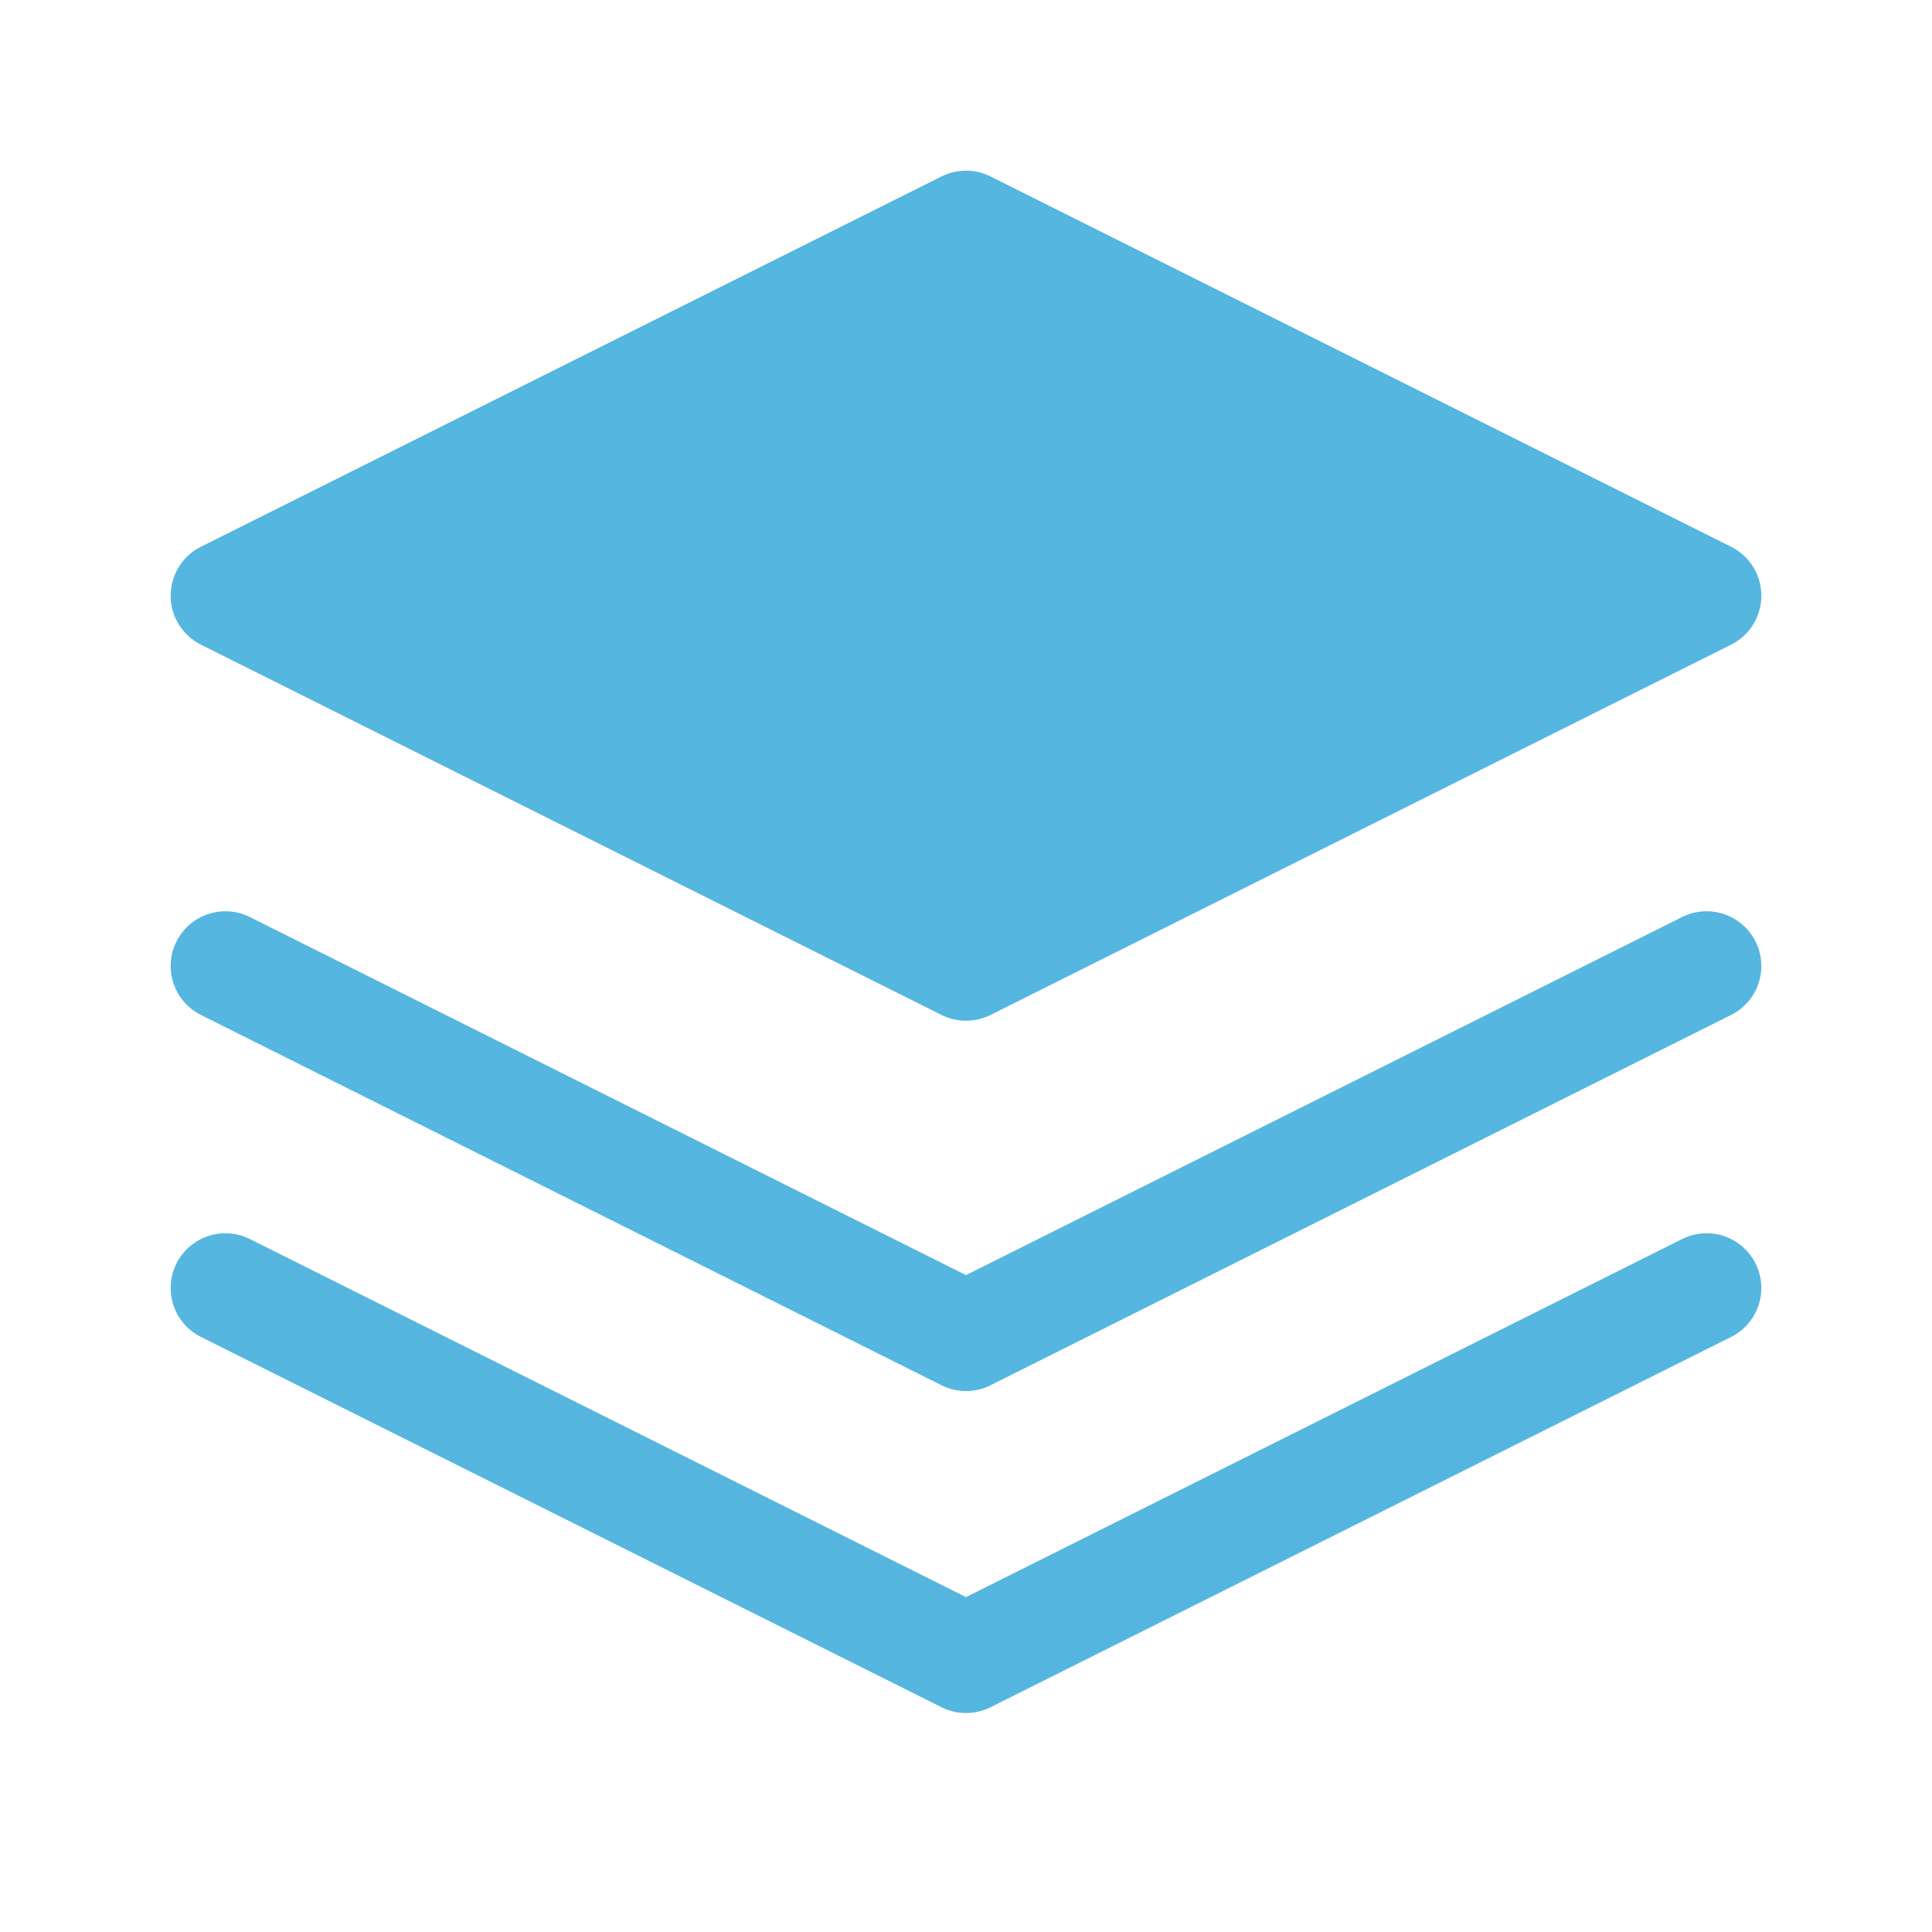
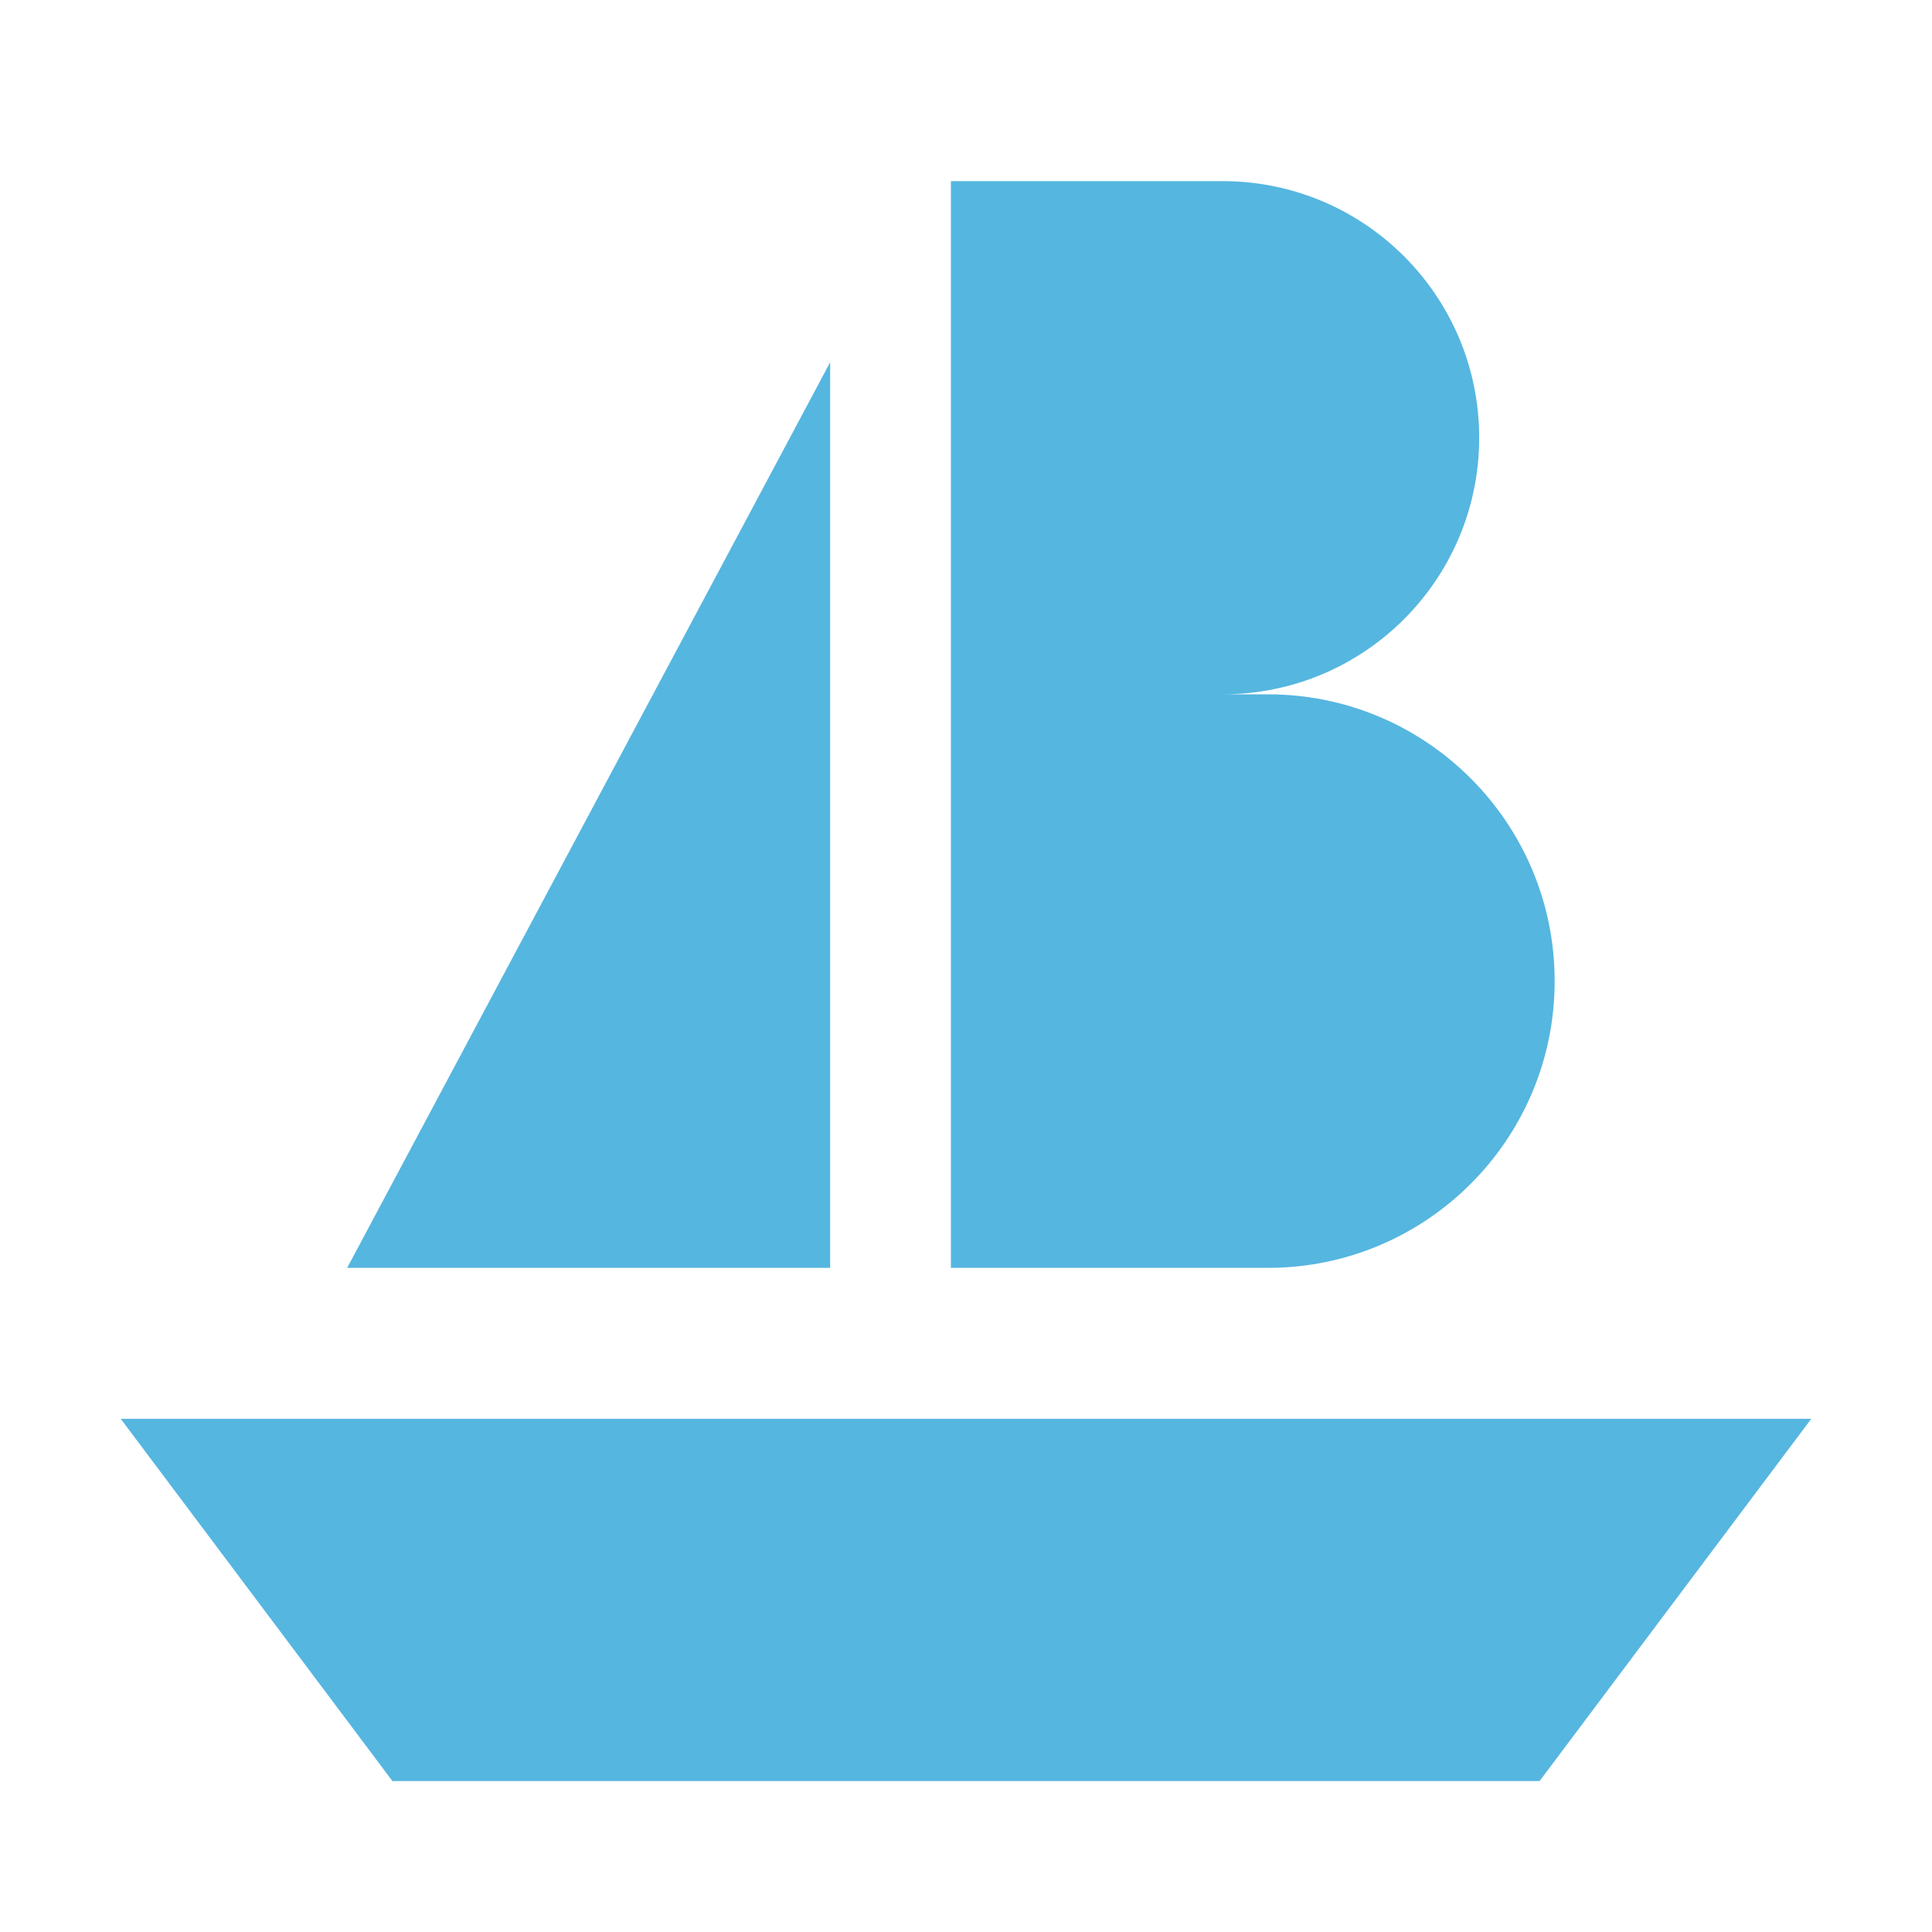
- <svg xmlns="http://www.w3.org/2000/svg" viewBox="0 0 600 600">
-   <g fill="none" stroke="#55B6E0" stroke-width="34" stroke-linejoin="round" stroke-linecap="round">
-     <path d="M300 70 L530 185 L300 300 L70 185 Z" fill="#55B6E0" />
-     <path d="M70 300 L300 415 L530 300" />
-     <path d="M70 400 L300 515 L530 400" />
+ <svg xmlns="http://www.w3.org/2000/svg" viewBox="0 0 64 64">
+   <g fill="#55B6E0">
+     <path d="M31.5 6H40.5A8.5 8.5 0 0 1 40.5 23H42A9.5 9.5 0 0 1 42 42H31.5Z" />
+     <path d="M27.5 12V42H11.5Z" />
+     <path d="M4 47H60L51 59H13Z" />
  </g>
</svg>
